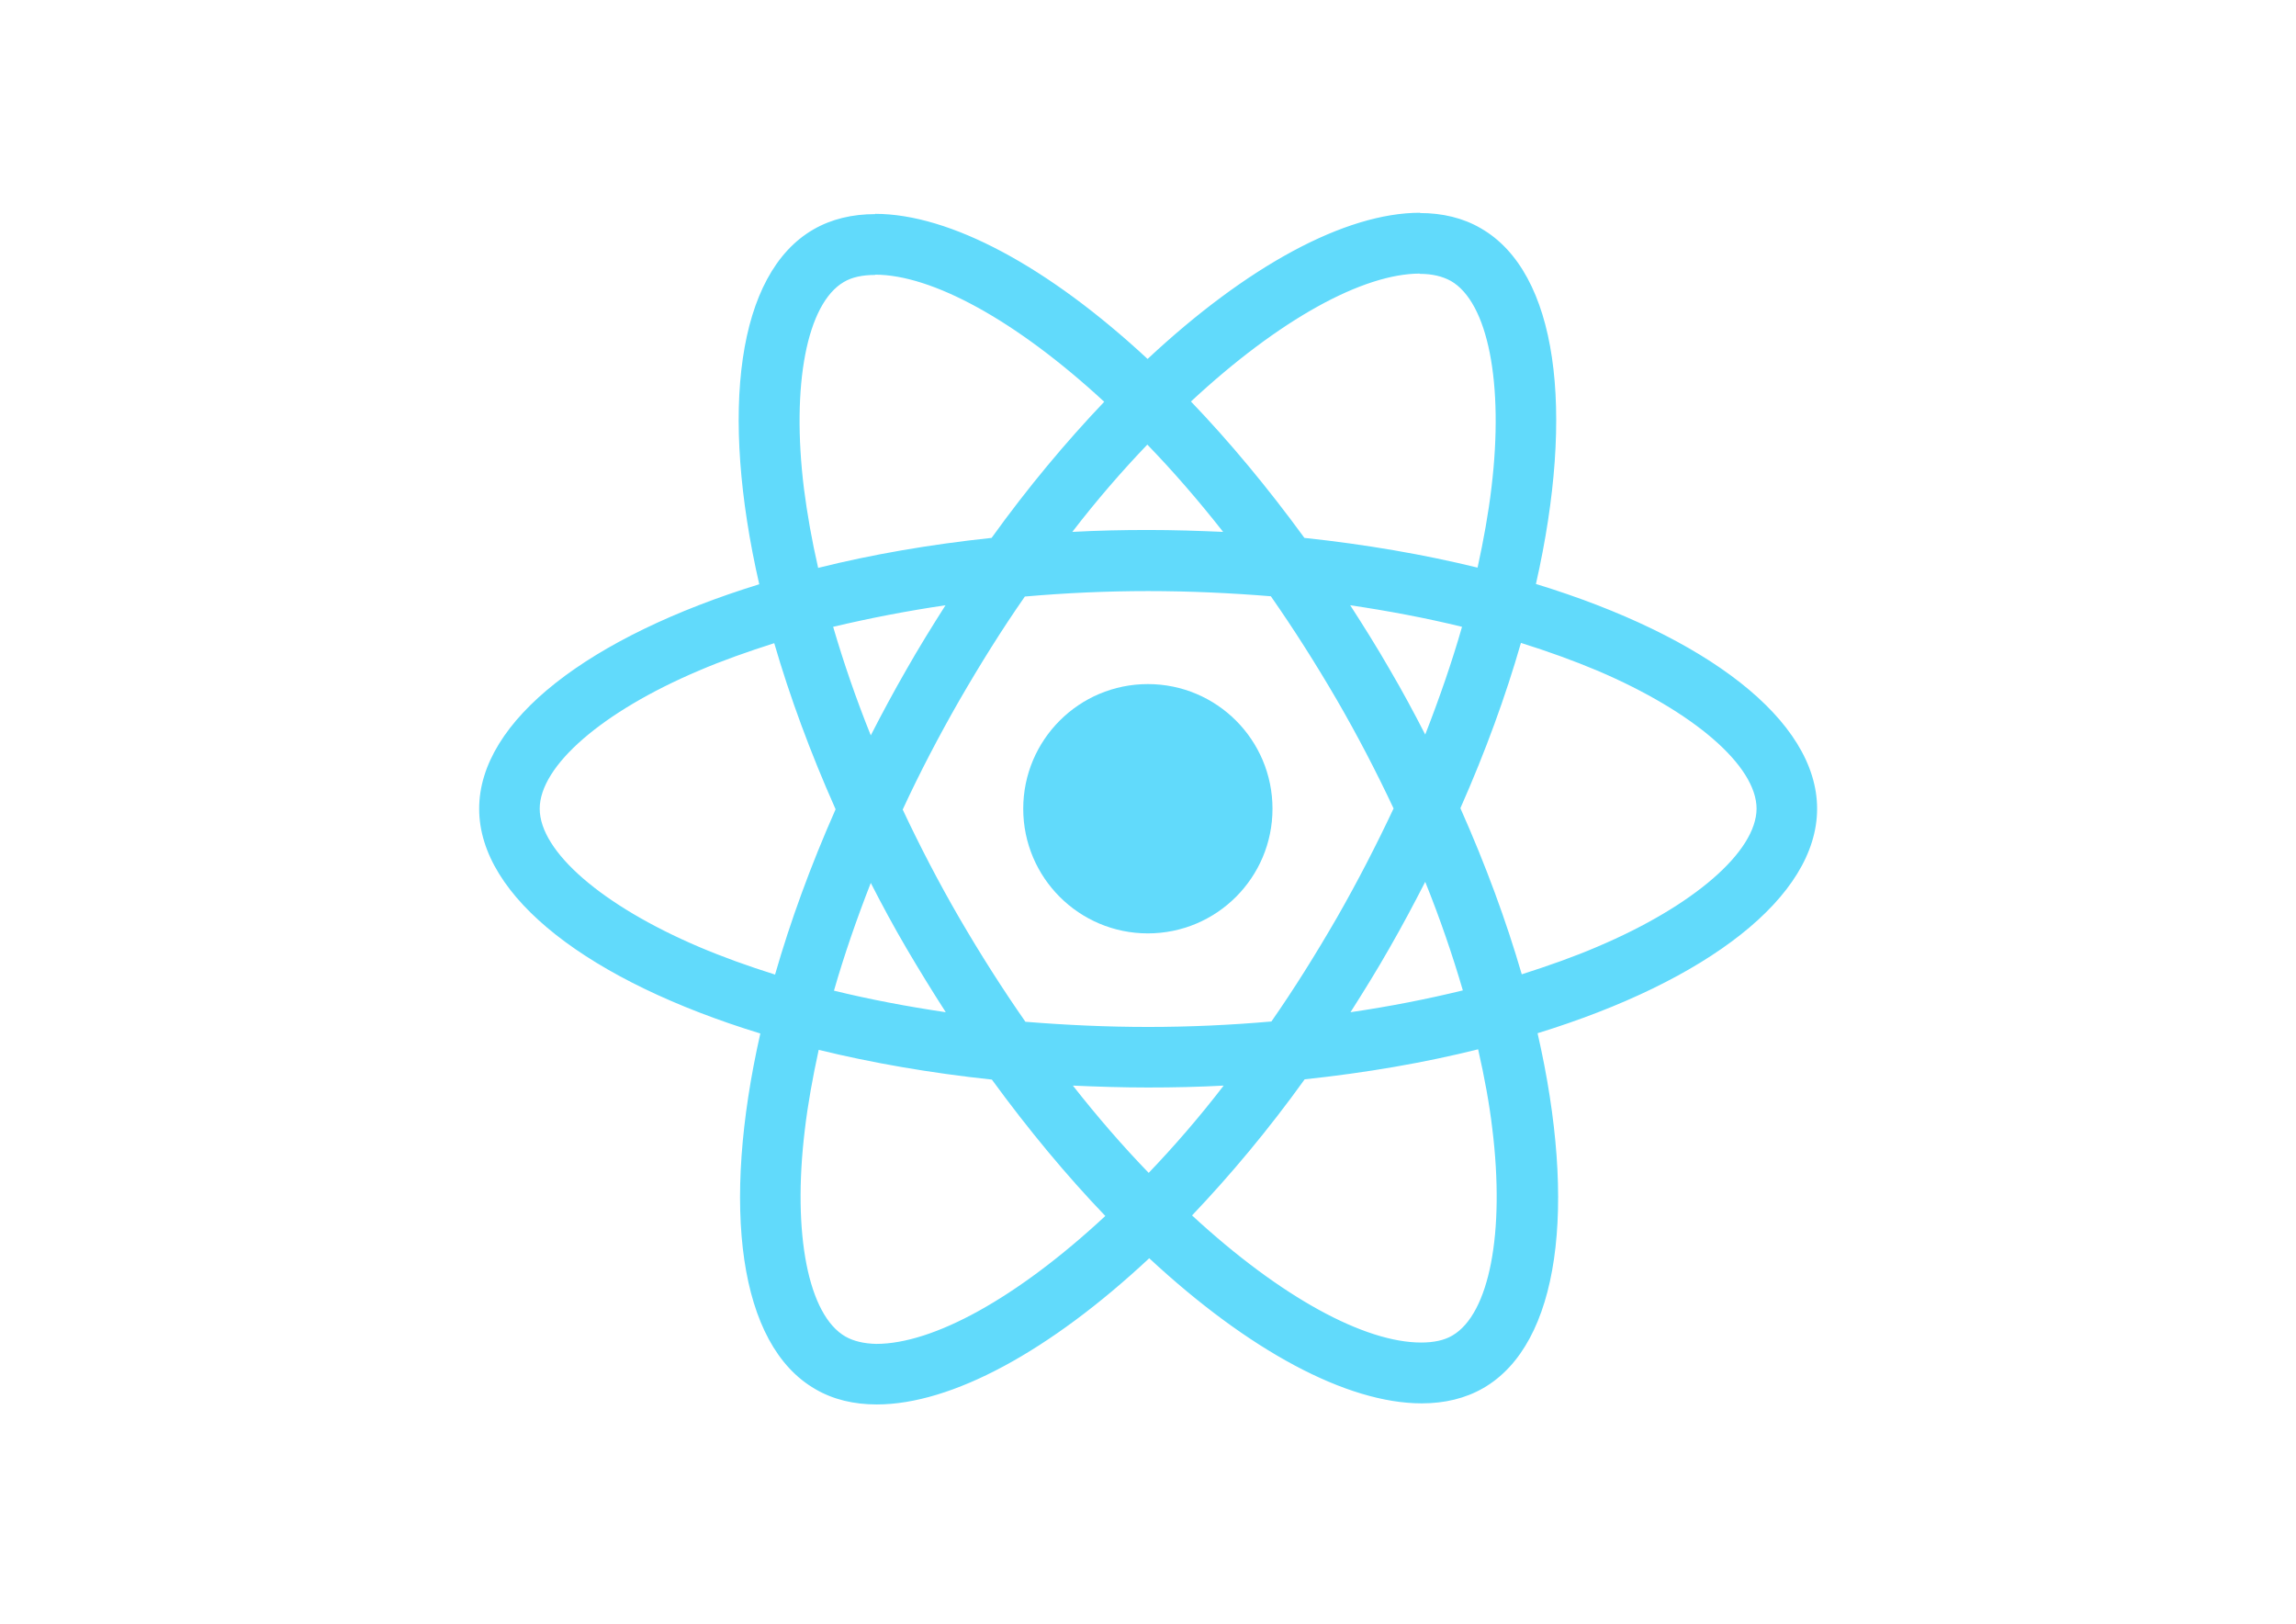
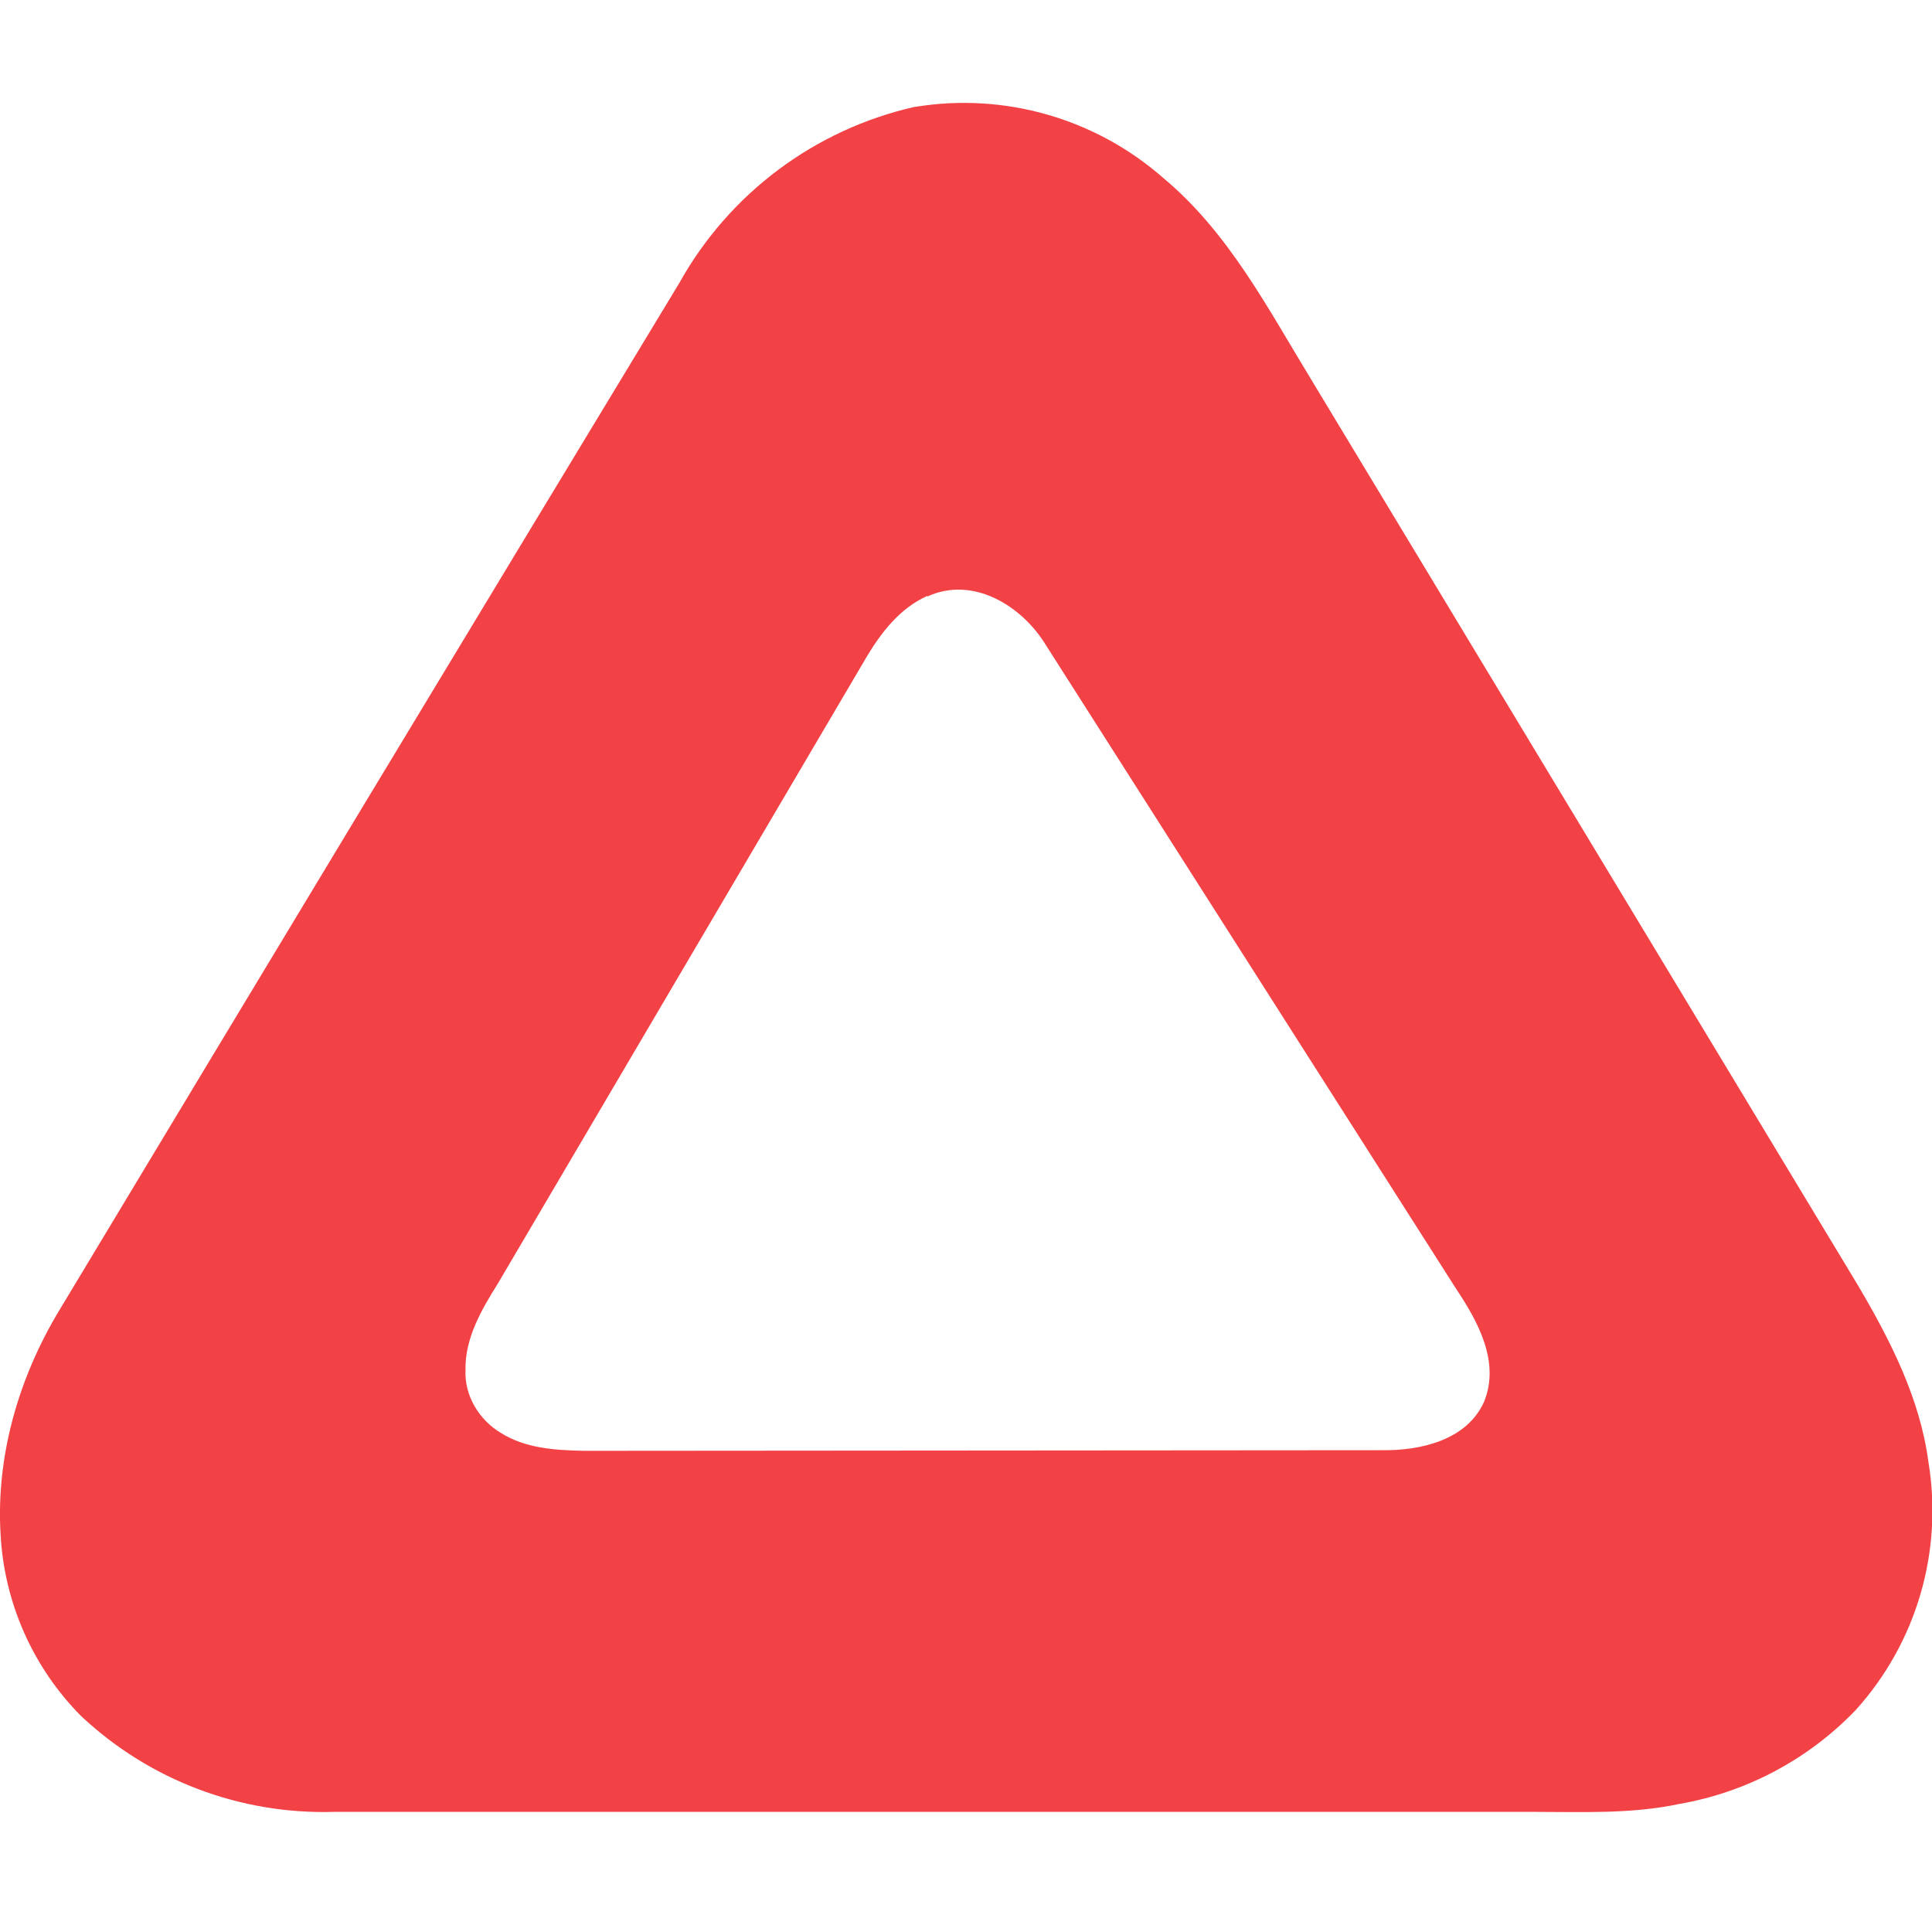
- <svg xmlns="http://www.w3.org/2000/svg" viewBox="0 0 841.9 595.3">
-   <g fill="#61DAFB">
-     <path d="M666.3 296.5c0-32.5-40.7-63.3-103.1-82.4 14.4-63.6 8-114.2-20.2-130.4-6.5-3.8-14.1-5.6-22.4-5.6v22.3c4.6 0 8.3.9 11.4 2.6 13.6 7.8 19.5 37.5 14.9 75.7-1.1 9.4-2.9 19.3-5.1 29.4-19.6-4.8-41-8.5-63.5-10.9-13.5-18.5-27.5-35.3-41.6-50 32.6-30.3 63.2-46.9 84-46.9V78c-27.5 0-63.5 19.6-99.9 53.6-36.4-33.8-72.4-53.2-99.9-53.2v22.3c20.7 0 51.4 16.5 84 46.6-14 14.7-28 31.4-41.3 49.9-22.6 2.4-44 6.1-63.6 11-2.3-10-4-19.7-5.2-29-4.7-38.2 1.1-67.9 14.6-75.8 3-1.8 6.9-2.6 11.5-2.6V78.5c-8.4 0-16 1.8-22.6 5.6-28.1 16.2-34.4 66.7-19.9 130.1-62.2 19.2-102.7 49.9-102.7 82.3 0 32.5 40.7 63.3 103.1 82.4-14.4 63.6-8 114.2 20.2 130.4 6.5 3.8 14.1 5.6 22.5 5.6 27.5 0 63.5-19.6 99.9-53.6 36.4 33.8 72.4 53.2 99.9 53.2 8.4 0 16-1.8 22.6-5.6 28.1-16.2 34.4-66.7 19.9-130.1 62-19.1 102.5-49.9 102.5-82.3zm-130.2-66.7c-3.7 12.9-8.3 26.2-13.5 39.5-4.1-8-8.4-16-13.1-24-4.6-8-9.5-15.8-14.4-23.4 14.2 2.1 27.9 4.7 41 7.9zm-45.8 106.5c-7.8 13.5-15.8 26.3-24.1 38.2-14.9 1.3-30 2-45.2 2-15.1 0-30.2-.7-45-1.9-8.3-11.9-16.4-24.6-24.2-38-7.6-13.1-14.5-26.4-20.8-39.8 6.2-13.4 13.2-26.8 20.7-39.9 7.8-13.5 15.8-26.3 24.1-38.2 14.9-1.3 30-2 45.2-2 15.1 0 30.2.7 45 1.9 8.3 11.9 16.4 24.6 24.2 38 7.6 13.1 14.5 26.4 20.8 39.8-6.3 13.4-13.2 26.8-20.7 39.9zm32.3-13c5.4 13.4 10 26.8 13.8 39.8-13.1 3.2-26.9 5.9-41.2 8 4.9-7.7 9.8-15.6 14.4-23.7 4.6-8 8.9-16.1 13-24.1zM421.2 430c-9.3-9.6-18.6-20.3-27.8-32 9 .4 18.2.7 27.5.7 9.4 0 18.7-.2 27.8-.7-9 11.7-18.3 22.4-27.5 32zm-74.4-58.9c-14.2-2.1-27.9-4.7-41-7.9 3.7-12.9 8.3-26.2 13.5-39.5 4.1 8 8.4 16 13.1 24 4.7 8 9.5 15.8 14.4 23.4zM420.7 163c9.3 9.6 18.6 20.3 27.8 32-9-.4-18.2-.7-27.5-.7-9.4 0-18.7.2-27.8.7 9-11.7 18.3-22.4 27.5-32zm-74 58.9c-4.9 7.7-9.8 15.6-14.4 23.7-4.6 8-8.9 16-13 24-5.4-13.4-10-26.8-13.8-39.8 13.1-3.1 26.9-5.8 41.2-7.9zm-90.5 125.2c-35.4-15.1-58.3-34.9-58.3-50.6 0-15.7 22.9-35.6 58.3-50.6 8.6-3.7 18-7 27.7-10.1 5.7 19.6 13.2 40 22.5 60.9-9.2 20.8-16.6 41.1-22.2 60.6-9.9-3.1-19.3-6.5-28-10.2zM310 490c-13.6-7.8-19.5-37.5-14.9-75.7 1.1-9.4 2.9-19.3 5.1-29.4 19.6 4.8 41 8.5 63.5 10.9 13.5 18.5 27.5 35.3 41.6 50-32.6 30.3-63.2 46.9-84 46.9-4.5-.1-8.3-1-11.3-2.7zm237.2-76.2c4.7 38.2-1.1 67.9-14.6 75.8-3 1.8-6.9 2.6-11.5 2.6-20.7 0-51.4-16.5-84-46.6 14-14.7 28-31.4 41.3-49.9 22.6-2.4 44-6.1 63.6-11 2.3 10.1 4.1 19.8 5.2 29.1zm38.5-66.7c-8.6 3.7-18 7-27.7 10.1-5.7-19.6-13.2-40-22.5-60.9 9.2-20.8 16.6-41.1 22.2-60.6 9.9 3.1 19.3 6.5 28.1 10.2 35.4 15.1 58.3 34.9 58.3 50.6-.1 15.7-23 35.6-58.4 50.6zM320.8 78.4z" />
-     <circle cx="420.9" cy="296.5" r="45.7" />
-     <path d="M520.5 78.1z" />
-   </g>
+ <svg xmlns="http://www.w3.org/2000/svg" width="32" height="32">
+   <path d="M15.16 1.77a5 5 0 0 1 4.11 1.18c1.08.9 1.73 2.16 2.45 3.34l9.06 15.01c.53.9 1.02 1.86 1.16 2.91a4.93 4.93 0 0 1-1.2 4.11 5.31 5.31 0 0 1-2.93 1.56c-.8.17-1.63.13-2.44.13H5.54a5.86 5.86 0 0 1-4.2-1.59 4.62 4.62 0 0 1-1.33-3c-.08-1.3.3-2.61.98-3.73a6698.5 6698.5 0 0 1 10.26-17 5.97 5.97 0 0 1 3.9-2.92zm.2 8.1c-.45.2-.76.6-1 1l-6.12 10.4c-.27.43-.54.9-.53 1.42-.02.43.23.83.58 1.04.41.26.9.29 1.38.3l13.21-.01c.64.01 1.41-.16 1.7-.8.27-.66-.1-1.33-.46-1.87l-6.8-10.67c-.39-.64-1.2-1.15-1.96-.8z" fill="#F34246" />
</svg>
